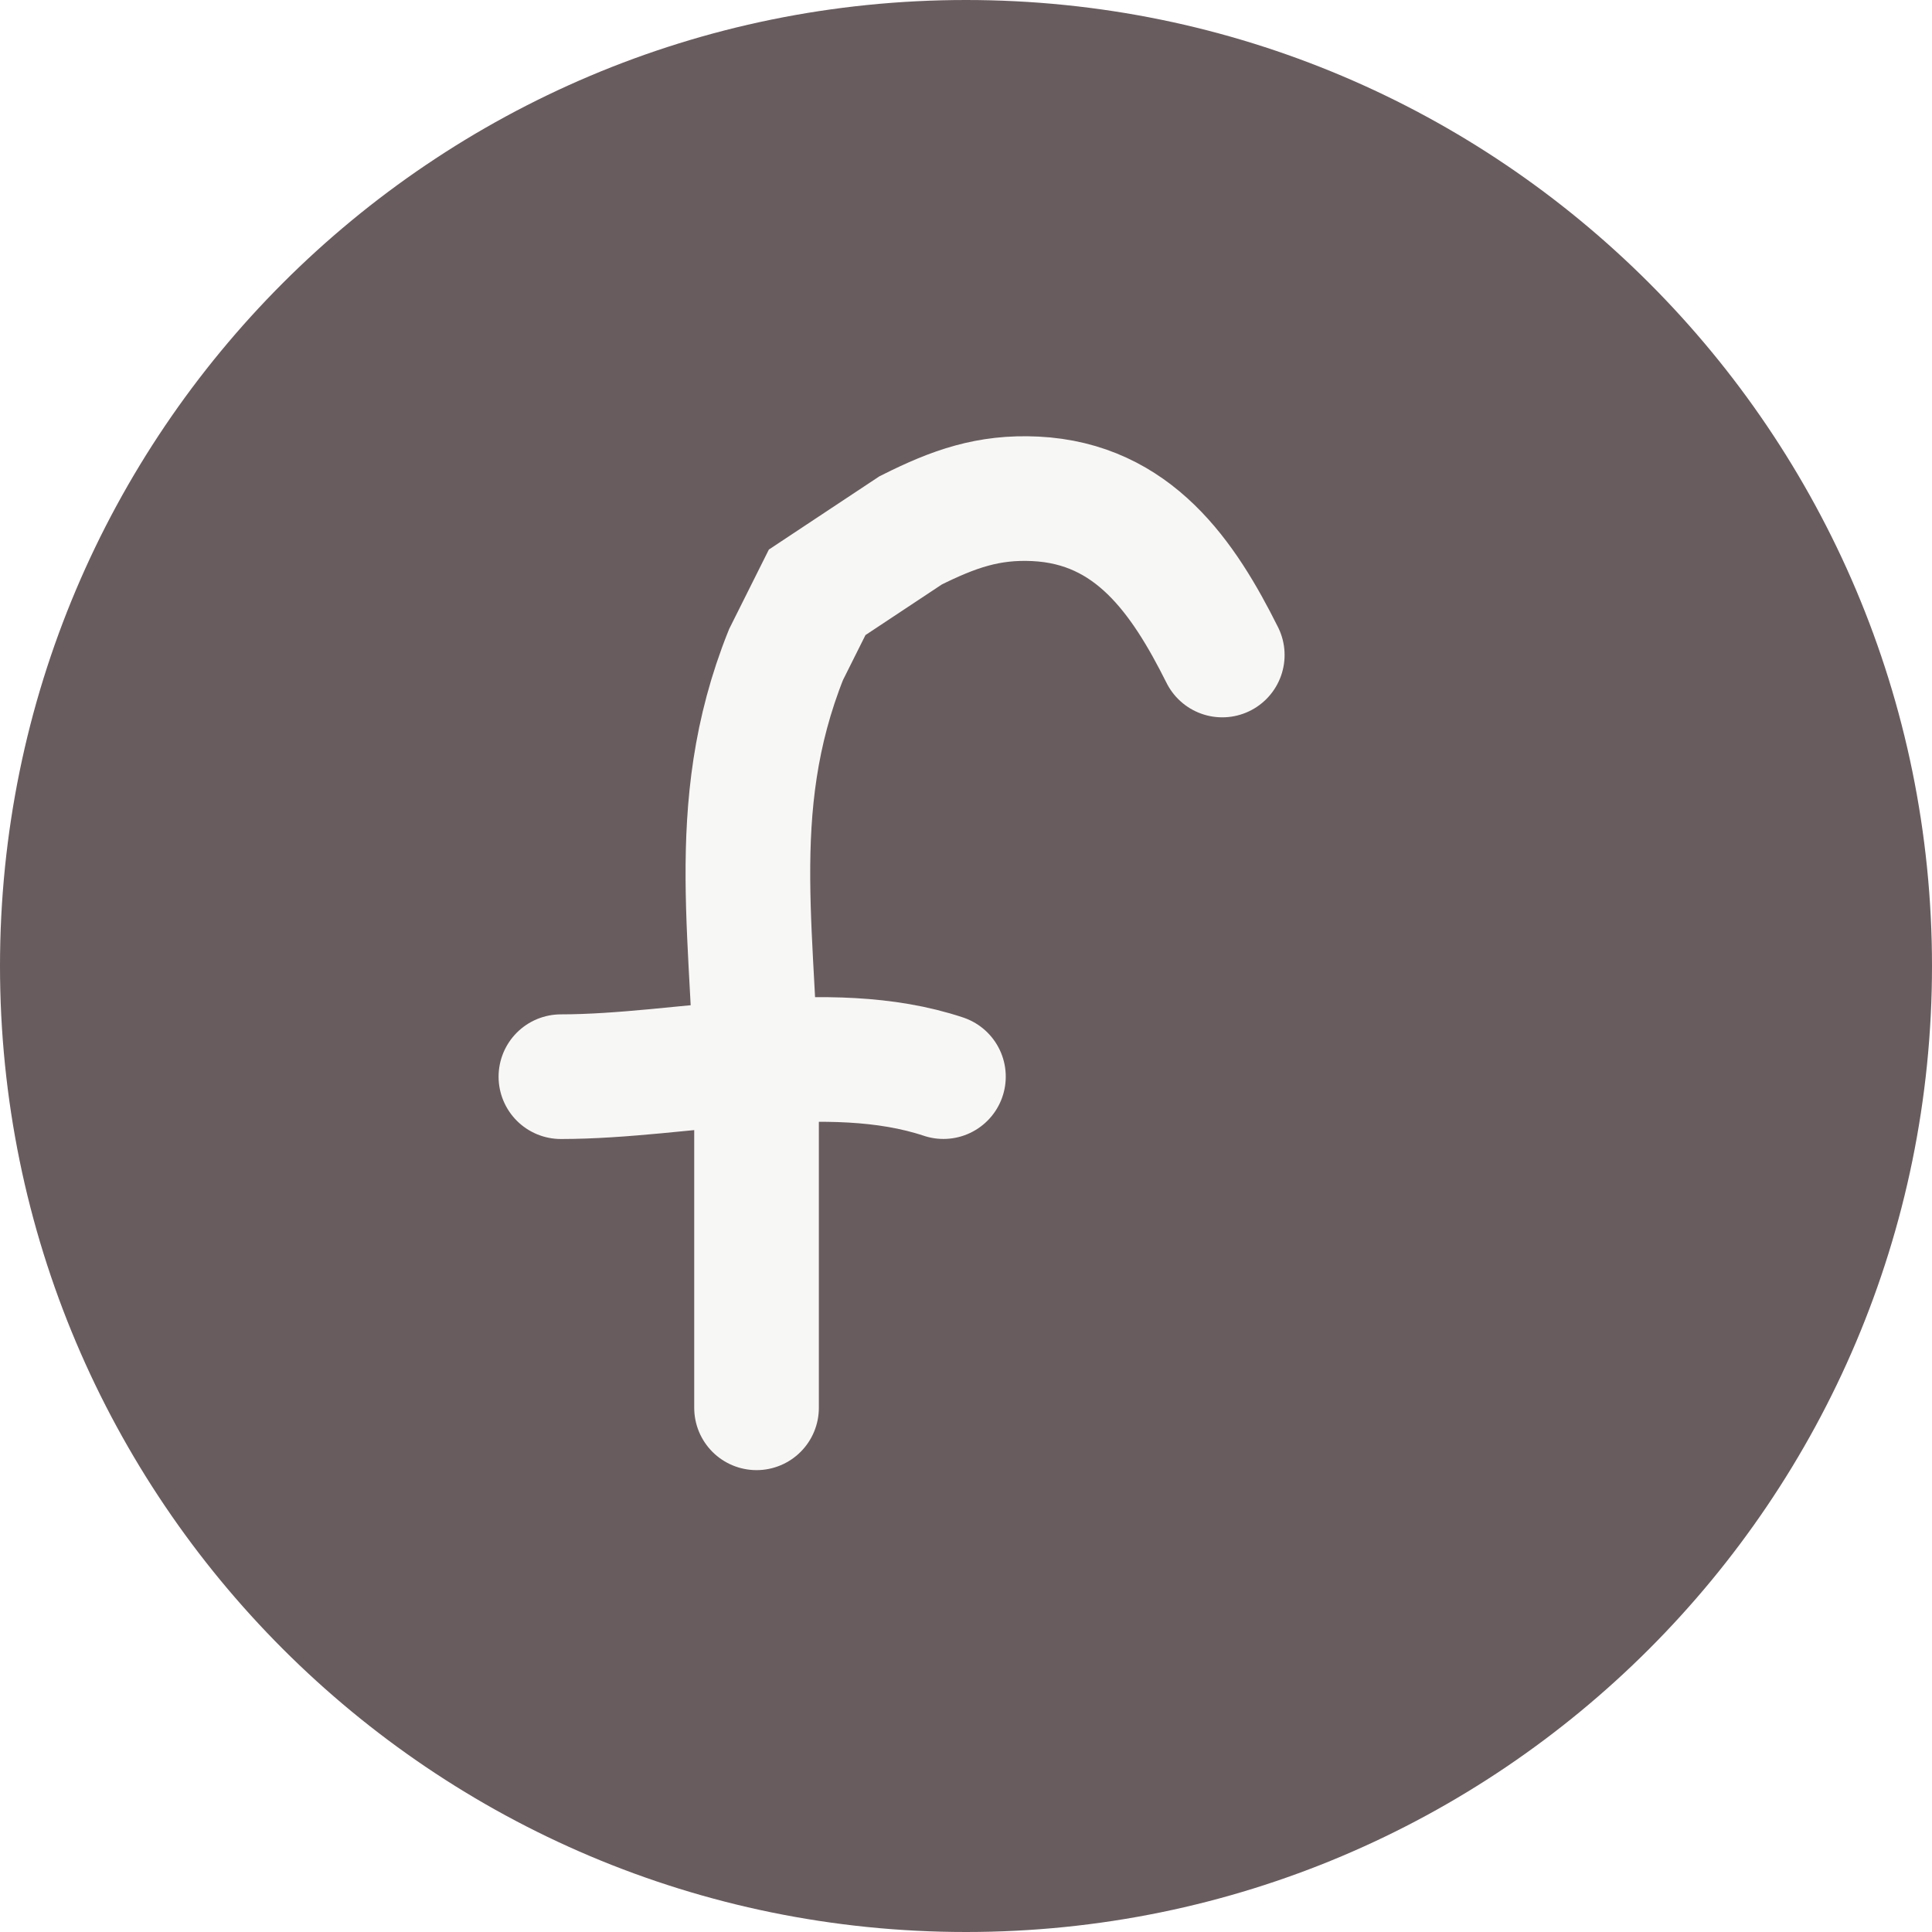
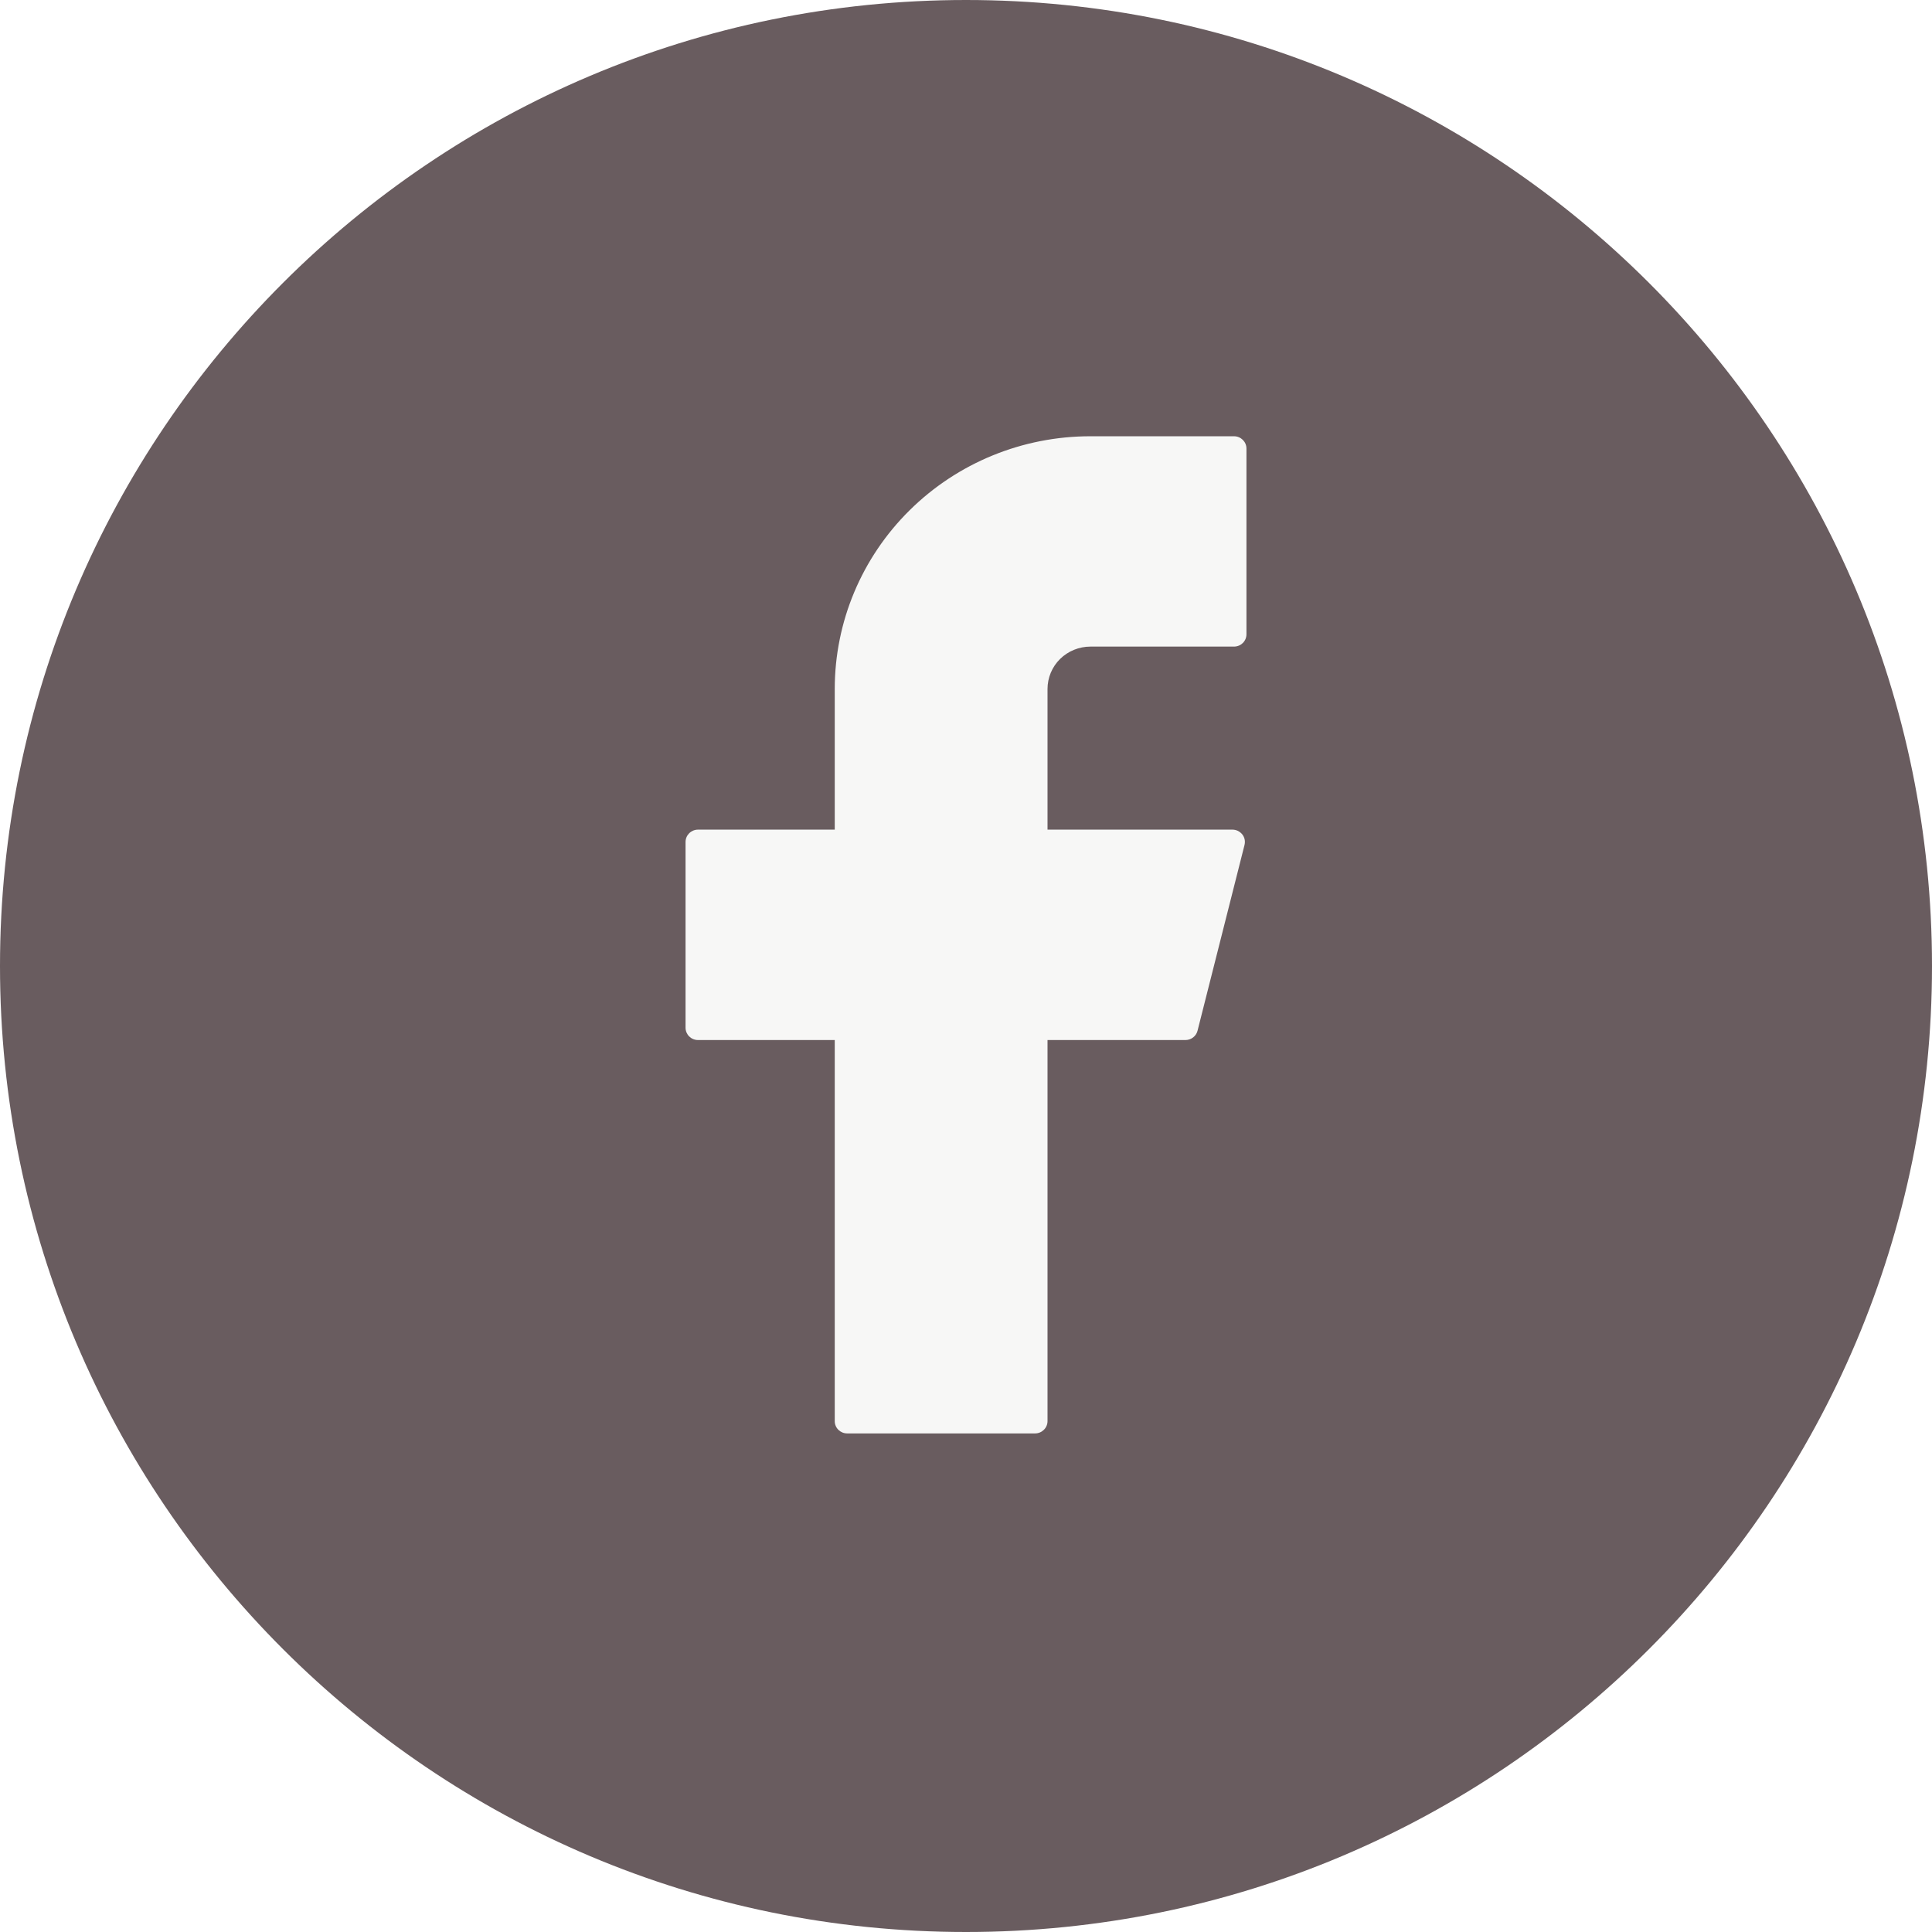
- <svg xmlns="http://www.w3.org/2000/svg" fill="none" viewBox="0 0 31 31">
+ <svg xmlns="http://www.w3.org/2000/svg" width="31" height="31" viewBox="0 0 31 31" fill="none">
  <circle cx="15.5" cy="15.5" r="15.5" fill="#685B5E" fill-opacity="0.99" />
-   <path d="M12.139 22.589C12.139 21.01 12.139 19.43 12.139 17.851C12.139 15.153 11.612 13.004 12.612 10.504L13.112 9.504L14.612 8.51C15.307 8.162 15.862 7.968 16.612 8.004C18.189 8.081 18.989 9.264 19.612 10.51" stroke="#F7F7F6" stroke-width="2" stroke-linecap="round" />
-   <path d="M9 17.276C10.945 17.276 13.279 16.655 15.138 17.275" stroke="#F7F7F6" stroke-width="2" stroke-linecap="round" />
+   <path d="M17.495 7C16.407 7 15.364 7.427 14.595 8.188C13.826 8.948 13.394 9.979 13.394 11.055V13.312H11.2C11.09 13.312 11 13.4 11 13.51V16.49C11 16.599 11.089 16.688 11.2 16.688H13.394V22.803C13.394 22.912 13.483 23 13.594 23H16.608C16.718 23 16.808 22.912 16.808 22.803V16.688H19.022C19.113 16.688 19.193 16.626 19.215 16.539L19.969 13.558C19.976 13.529 19.977 13.498 19.971 13.469C19.965 13.44 19.952 13.412 19.933 13.388C19.914 13.365 19.89 13.346 19.863 13.332C19.836 13.319 19.806 13.312 19.776 13.312H16.808V11.055C16.808 10.966 16.826 10.877 16.86 10.795C16.895 10.712 16.945 10.637 17.009 10.574C17.073 10.511 17.149 10.461 17.232 10.427C17.316 10.393 17.405 10.375 17.495 10.375H19.8C19.91 10.375 20 10.288 20 10.178V7.197C20 7.089 19.911 7 19.8 7H17.495Z" fill="#F7F7F6" />
</svg>
